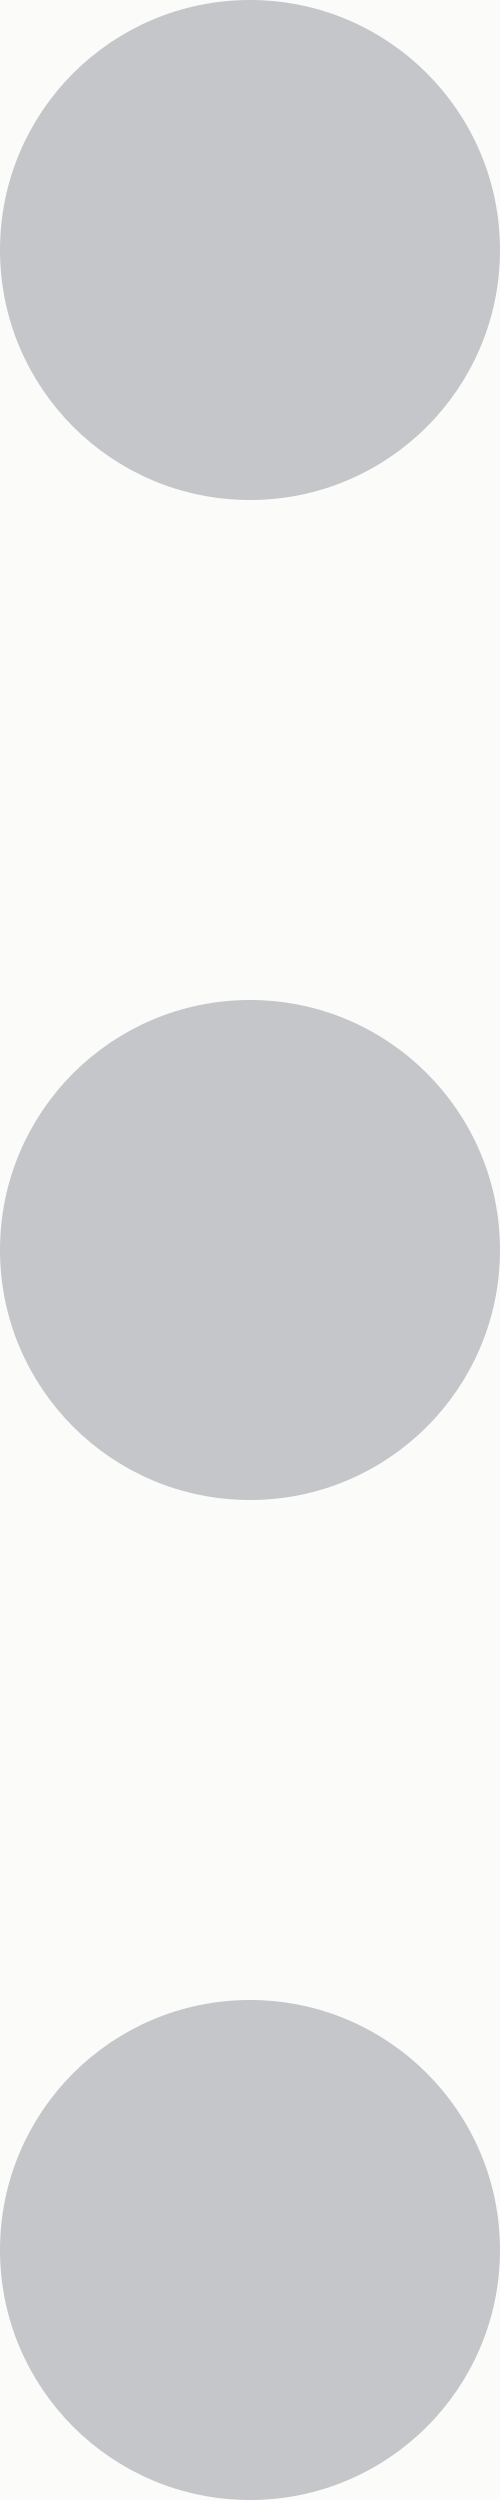
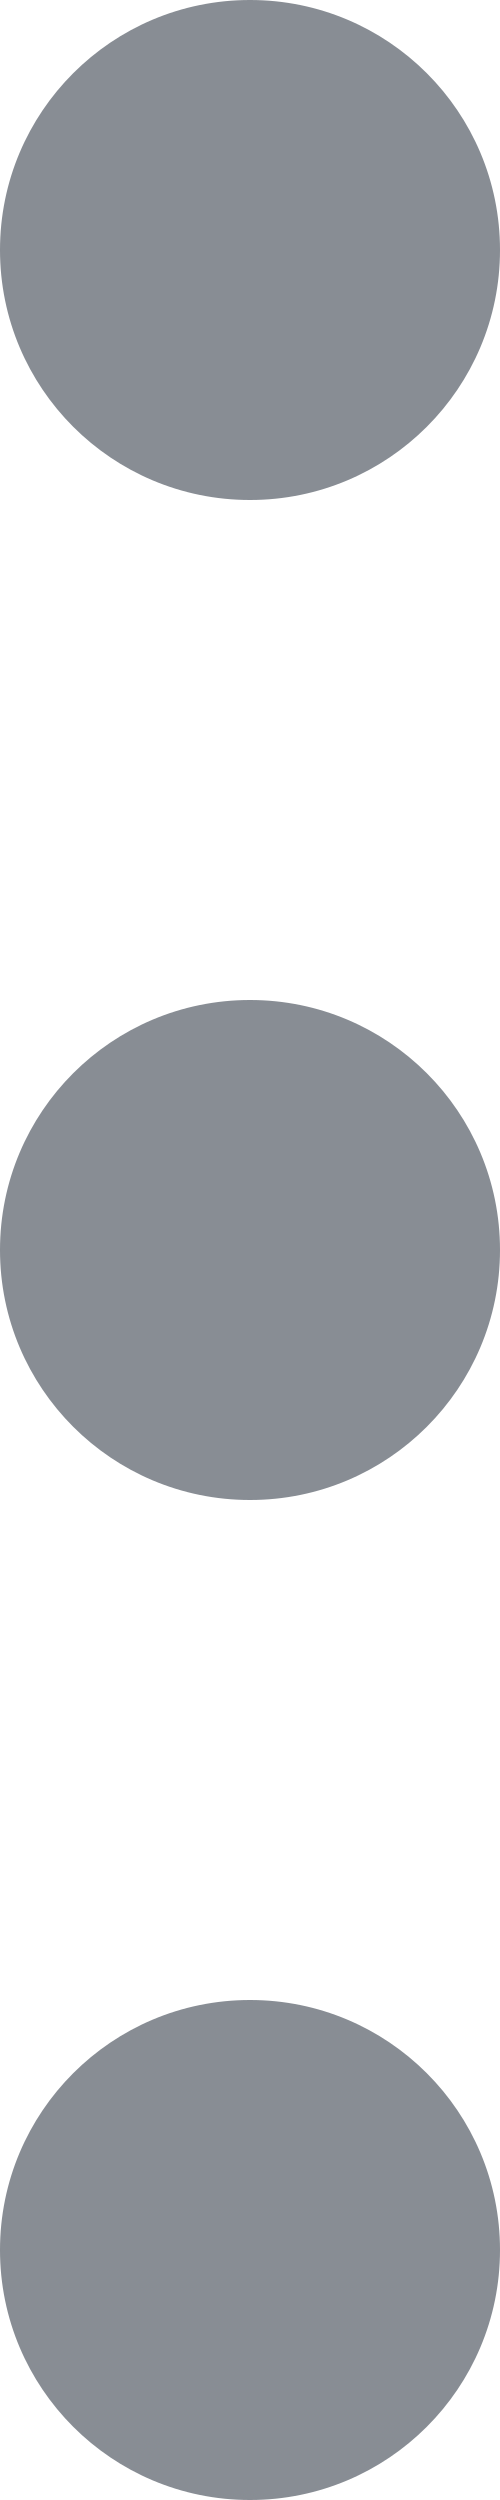
<svg xmlns="http://www.w3.org/2000/svg" width="4px" height="20px" viewBox="0 0 4 20" version="1.1">
  <defs />
-   <g id="➡️-Board-Flow" stroke="none" stroke-width="1" fill="none" fill-rule="evenodd" opacity="0.5">
-     <g id="Board:-Grid-(jelly)" transform="translate(-701, -204)">
-       <g id="Group-5" transform="translate(297, 178)">
-         <g id="•••-icon" transform="translate(404, 26)">
-           <g id="icon">
-             <rect id="Rectangle-15" fill="#F2F1ED" opacity="0.6" x="0" y="0" width="4" height="20" />
-             <path d="M2,4 C0.895,4 0,3.105 0,2 C0,0.895 0.895,0 2,0 C3.105,0 4,0.895 4,2 C4,3.105 3.105,4 2,4 Z M2,12 C0.895,12 0,11.105 0,10 C0,8.895 0.895,8 2,8 C3.105,8 4,8.895 4,10 C4,11.105 3.105,12 2,12 Z M2,20 C0.895,20 0,19.105 0,18 C0,16.895 0.895,16 2,16 C3.105,16 4,16.895 4,18 C4,19.105 3.105,20 2,20 Z" id="Combined-Shape" fill="#898D93" />
-           </g>
-         </g>
-       </g>
+   <g id="➡️-Boards-&amp;-Posts" stroke="none" stroke-width="1" fill="none" fill-rule="evenodd">
+     <g id="Full-screen-Post" transform="translate(-1252, -22)" fill="#888D94">
+       <path d="M1254,26 C1252.895,26 1252,25.105 1252,24 C1252,22.895 1252.895,22 1254,22 C1255.105,22 1256,22.895 1256,24 C1256,25.105 1255.105,26 1254,26 Z M1254,34 C1252.895,34 1252,33.105 1252,32 C1252,30.895 1252.895,30 1254,30 C1255.105,30 1256,30.895 1256,32 C1256,33.105 1255.105,34 1254,34 Z M1254,42 C1252.895,42 1252,41.105 1252,40 C1252,38.895 1252.895,38 1254,38 C1255.105,38 1256,38.895 1256,40 C1256,41.105 1255.105,42 1254,42 Z" id="Combined-Shape" />
    </g>
  </g>
</svg>
